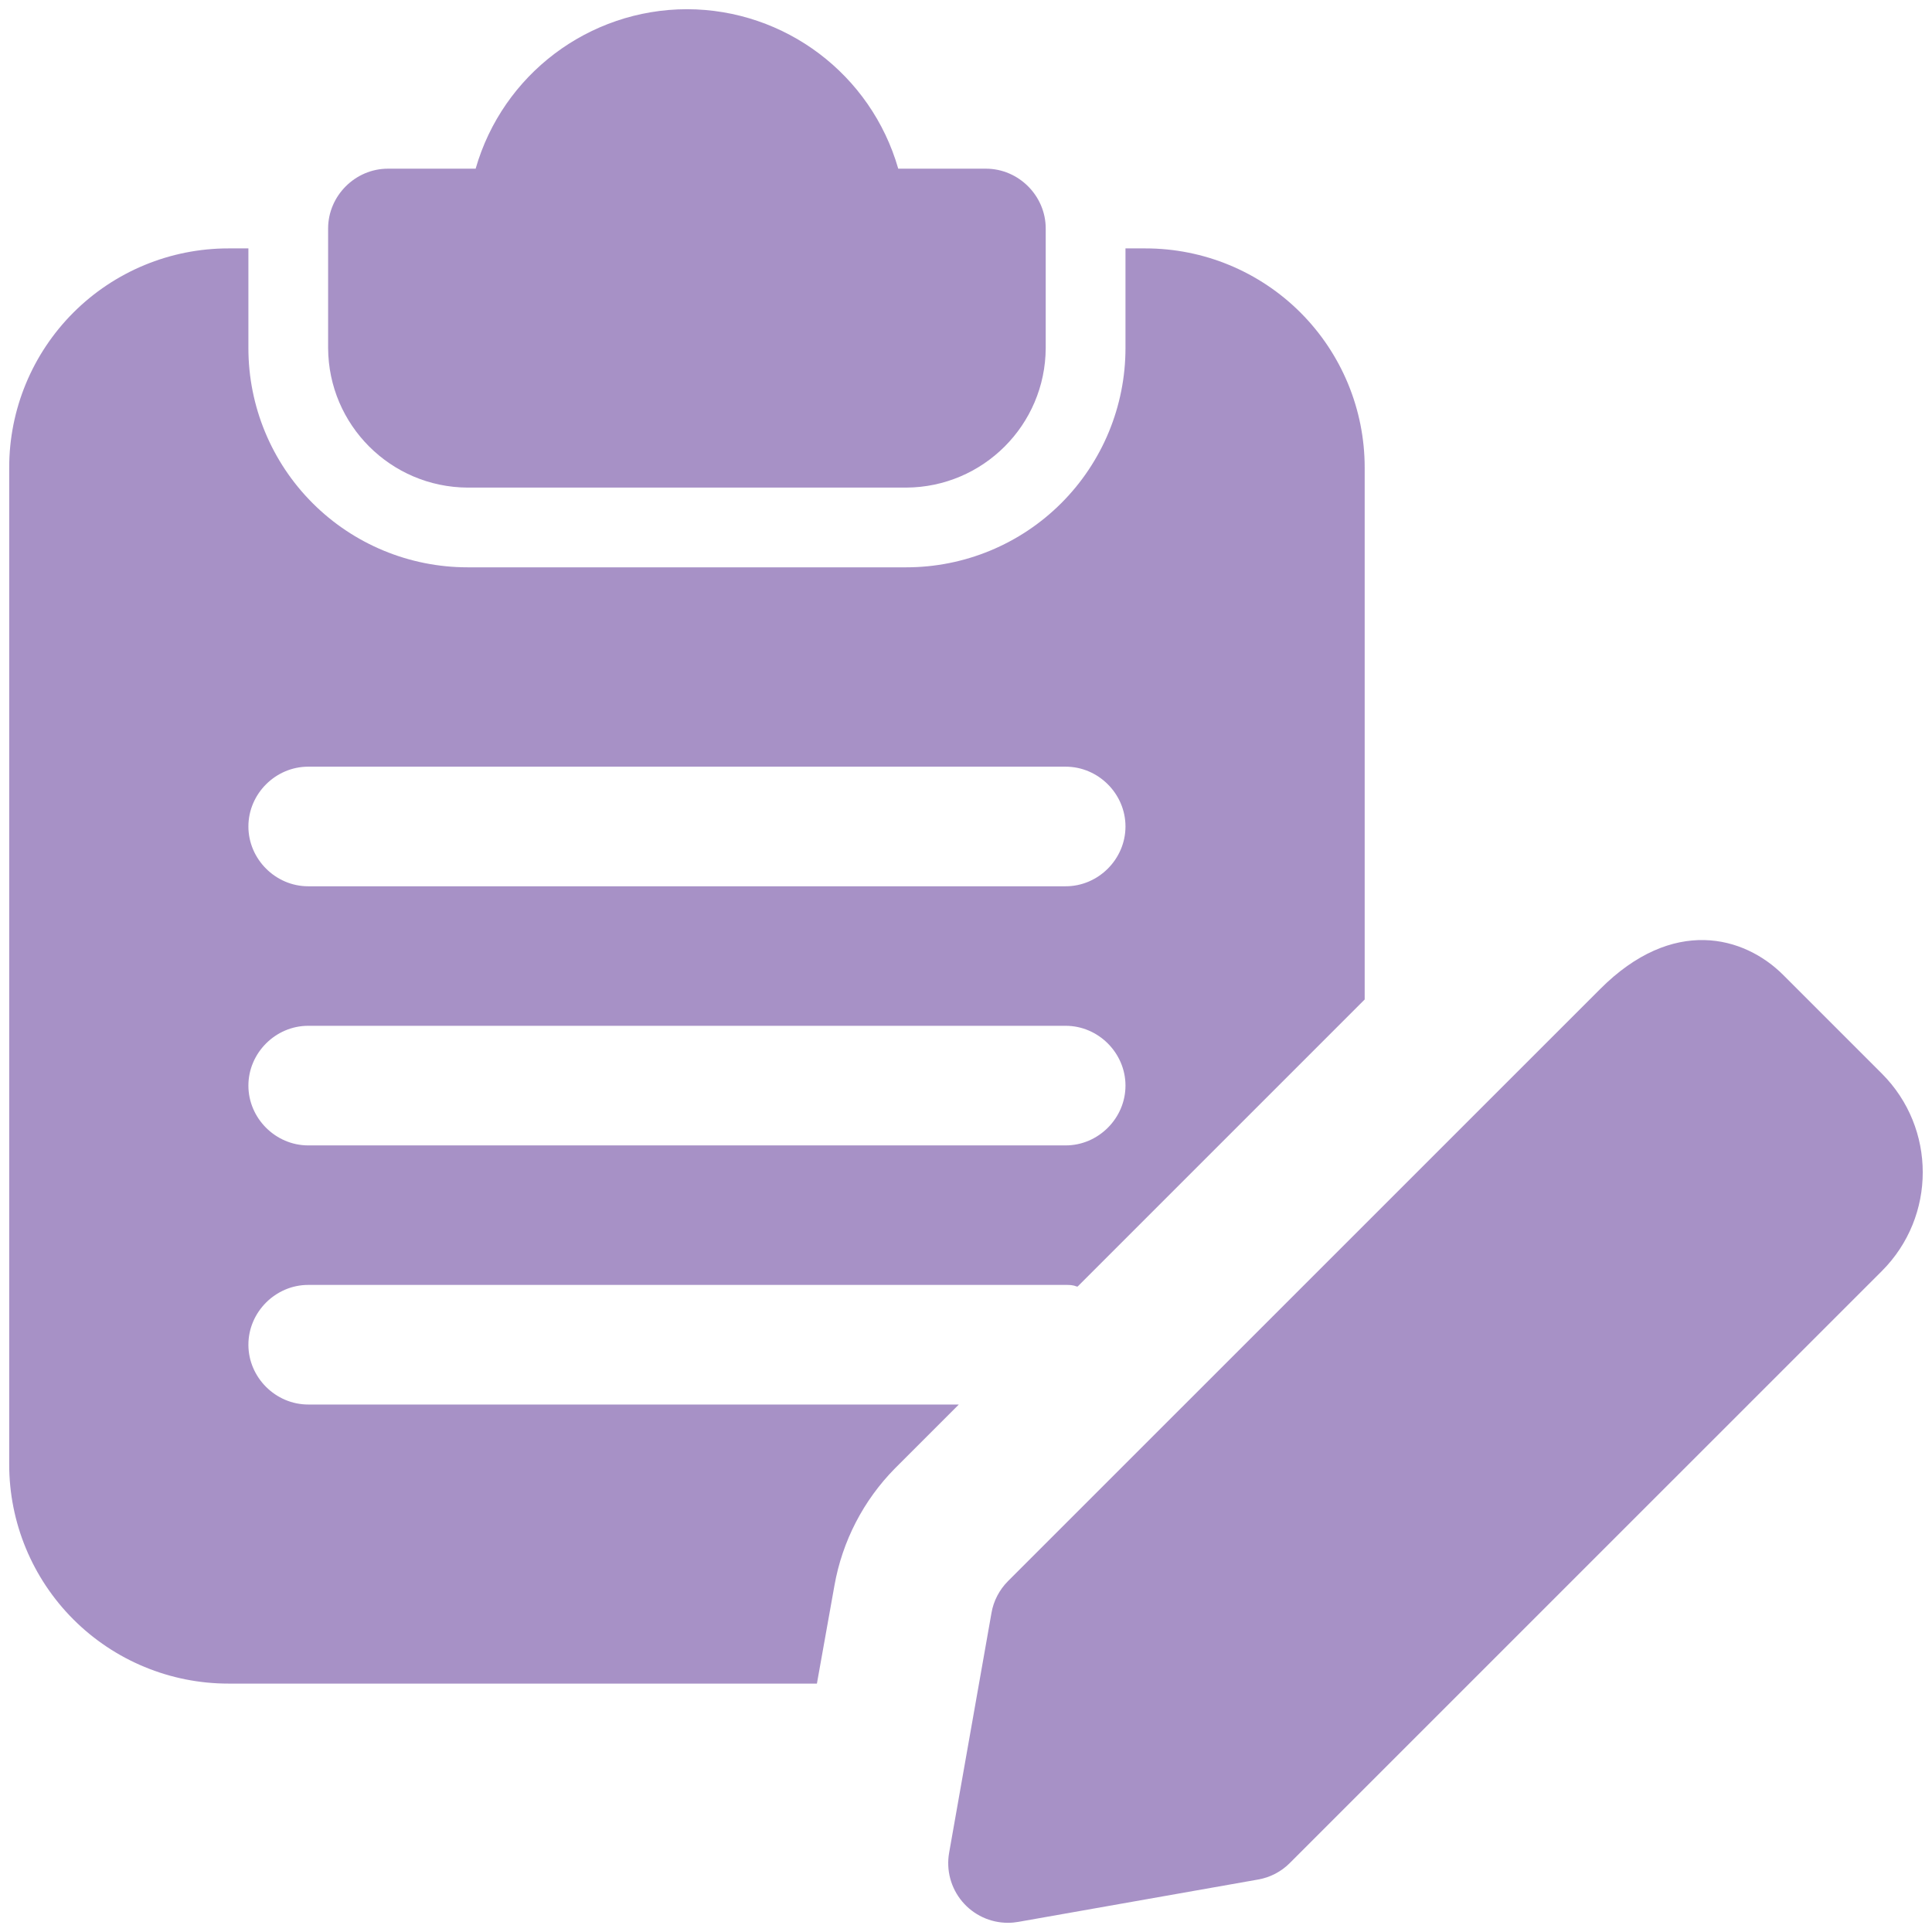
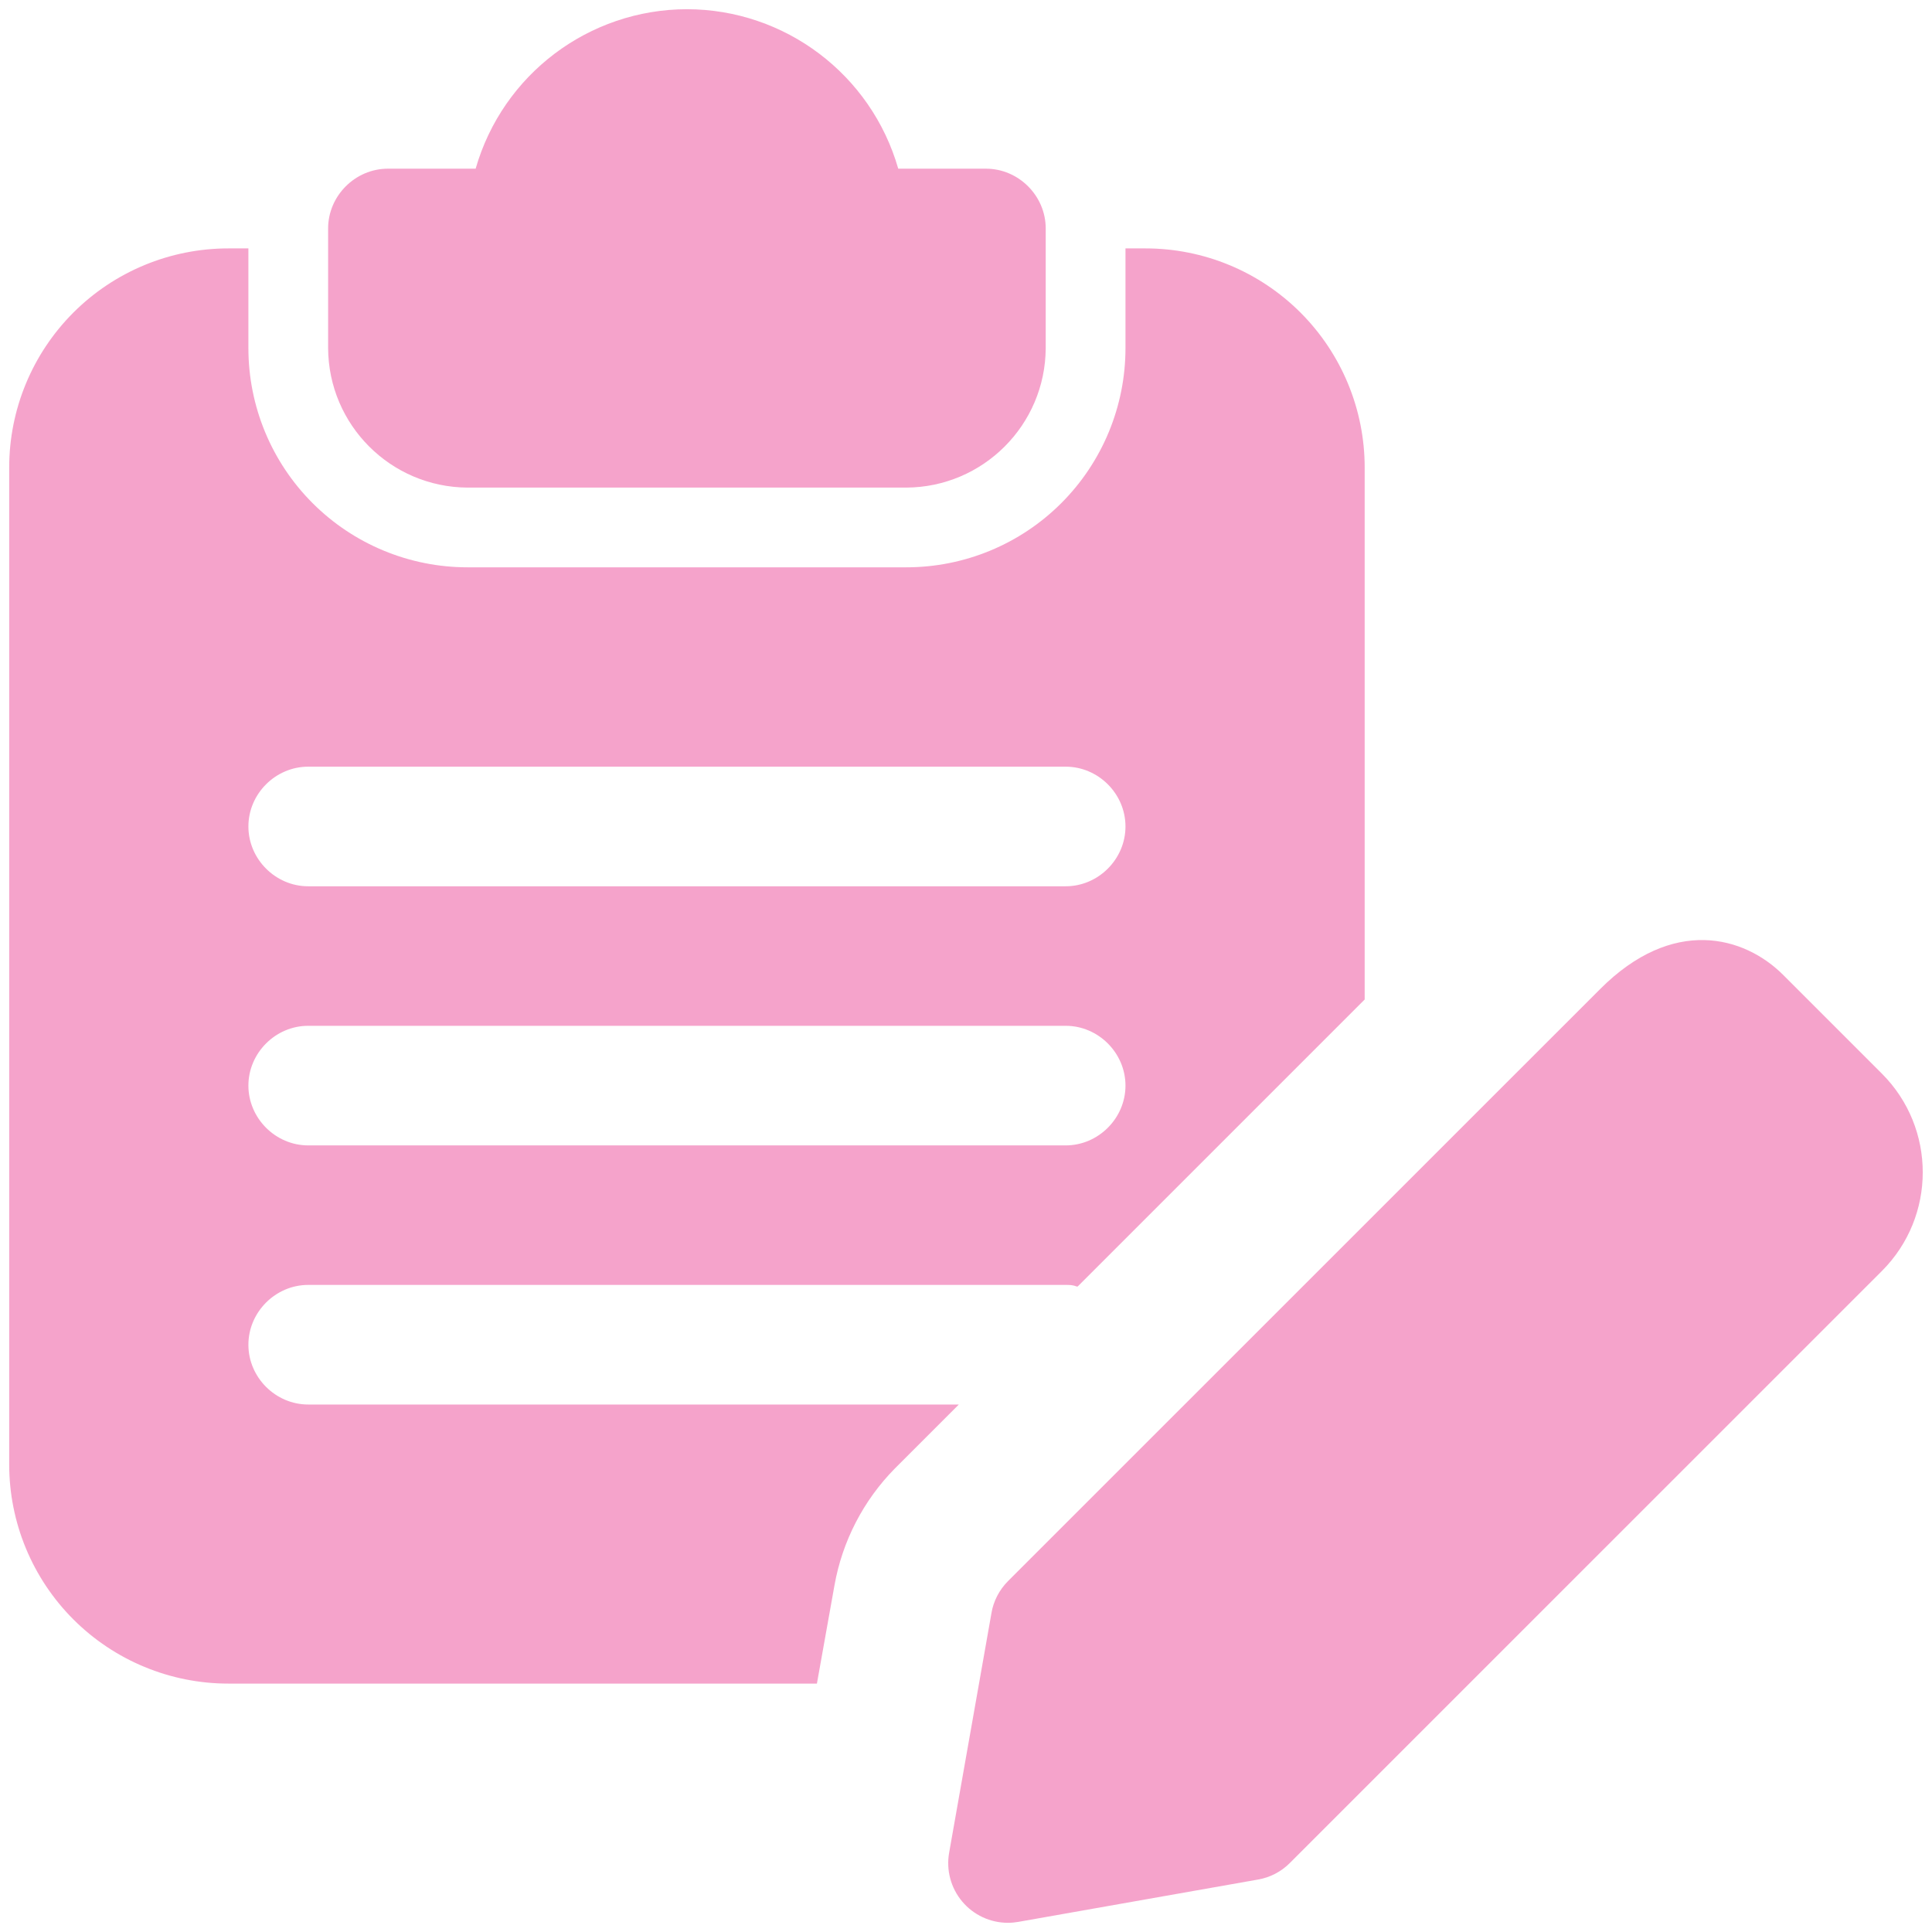
<svg xmlns="http://www.w3.org/2000/svg" width="42" height="42" viewBox="0 0 42 42" fill="none">
-   <g fill="#50248F" fill-opacity=".5">
+   <g fill="#ec4899" fill-opacity=".5">
    <path d="M21.433 3.667h-1.906A4.788 4.788 0 0014.933.2a4.788 4.788 0 00-4.593 3.467H8.433c-.71 0-1.3.589-1.3 1.3v2.6a3.048 3.048 0 003.034 3.033H19.7a3.048 3.048 0 003.033-3.033v-2.6c0-.711-.589-1.3-1.3-1.3z" />
    <path d="M24.9 5.4h-.433v2.167a4.764 4.764 0 01-4.767 4.766h-9.533A4.764 4.764 0 015.4 7.567V5.4h-.433A4.764 4.764 0 00.2 10.167v21.666A4.764 4.764 0 004.967 36.6h12.792l.381-2.132a4.827 4.827 0 011.317-2.548l1.387-1.387H6.7c-.71 0-1.3-.589-1.3-1.3 0-.71.59-1.3 1.3-1.3h16.467c.086 0 .156 0 .242.035h.018l6.24-6.24V10.167A4.764 4.764 0 0024.9 5.4zm-1.733 19.5H6.7c-.71 0-1.3-.59-1.3-1.3 0-.71.59-1.3 1.3-1.3h16.467c.71 0 1.3.59 1.3 1.3 0 .71-.59 1.3-1.3 1.3zm0-5.633H6.7c-.71 0-1.3-.59-1.3-1.3 0-.711.59-1.3 1.3-1.3h16.467c.71 0 1.3.589 1.3 1.3 0 .71-.59 1.3-1.3 1.3zM21.914 41.8a1.297 1.297 0 01-1.28-1.527l.92-5.209c.044-.261.172-.504.36-.693l12.87-12.868c1.58-1.585 3.133-1.157 3.983-.307l2.144 2.144a3.035 3.035 0 010 4.29L28.04 40.5a1.28 1.28 0 01-.693.36l-5.21.92c-.074.013-.15.02-.224.02zm5.208-2.219h.018-.018z" />
  </g>
</svg>
